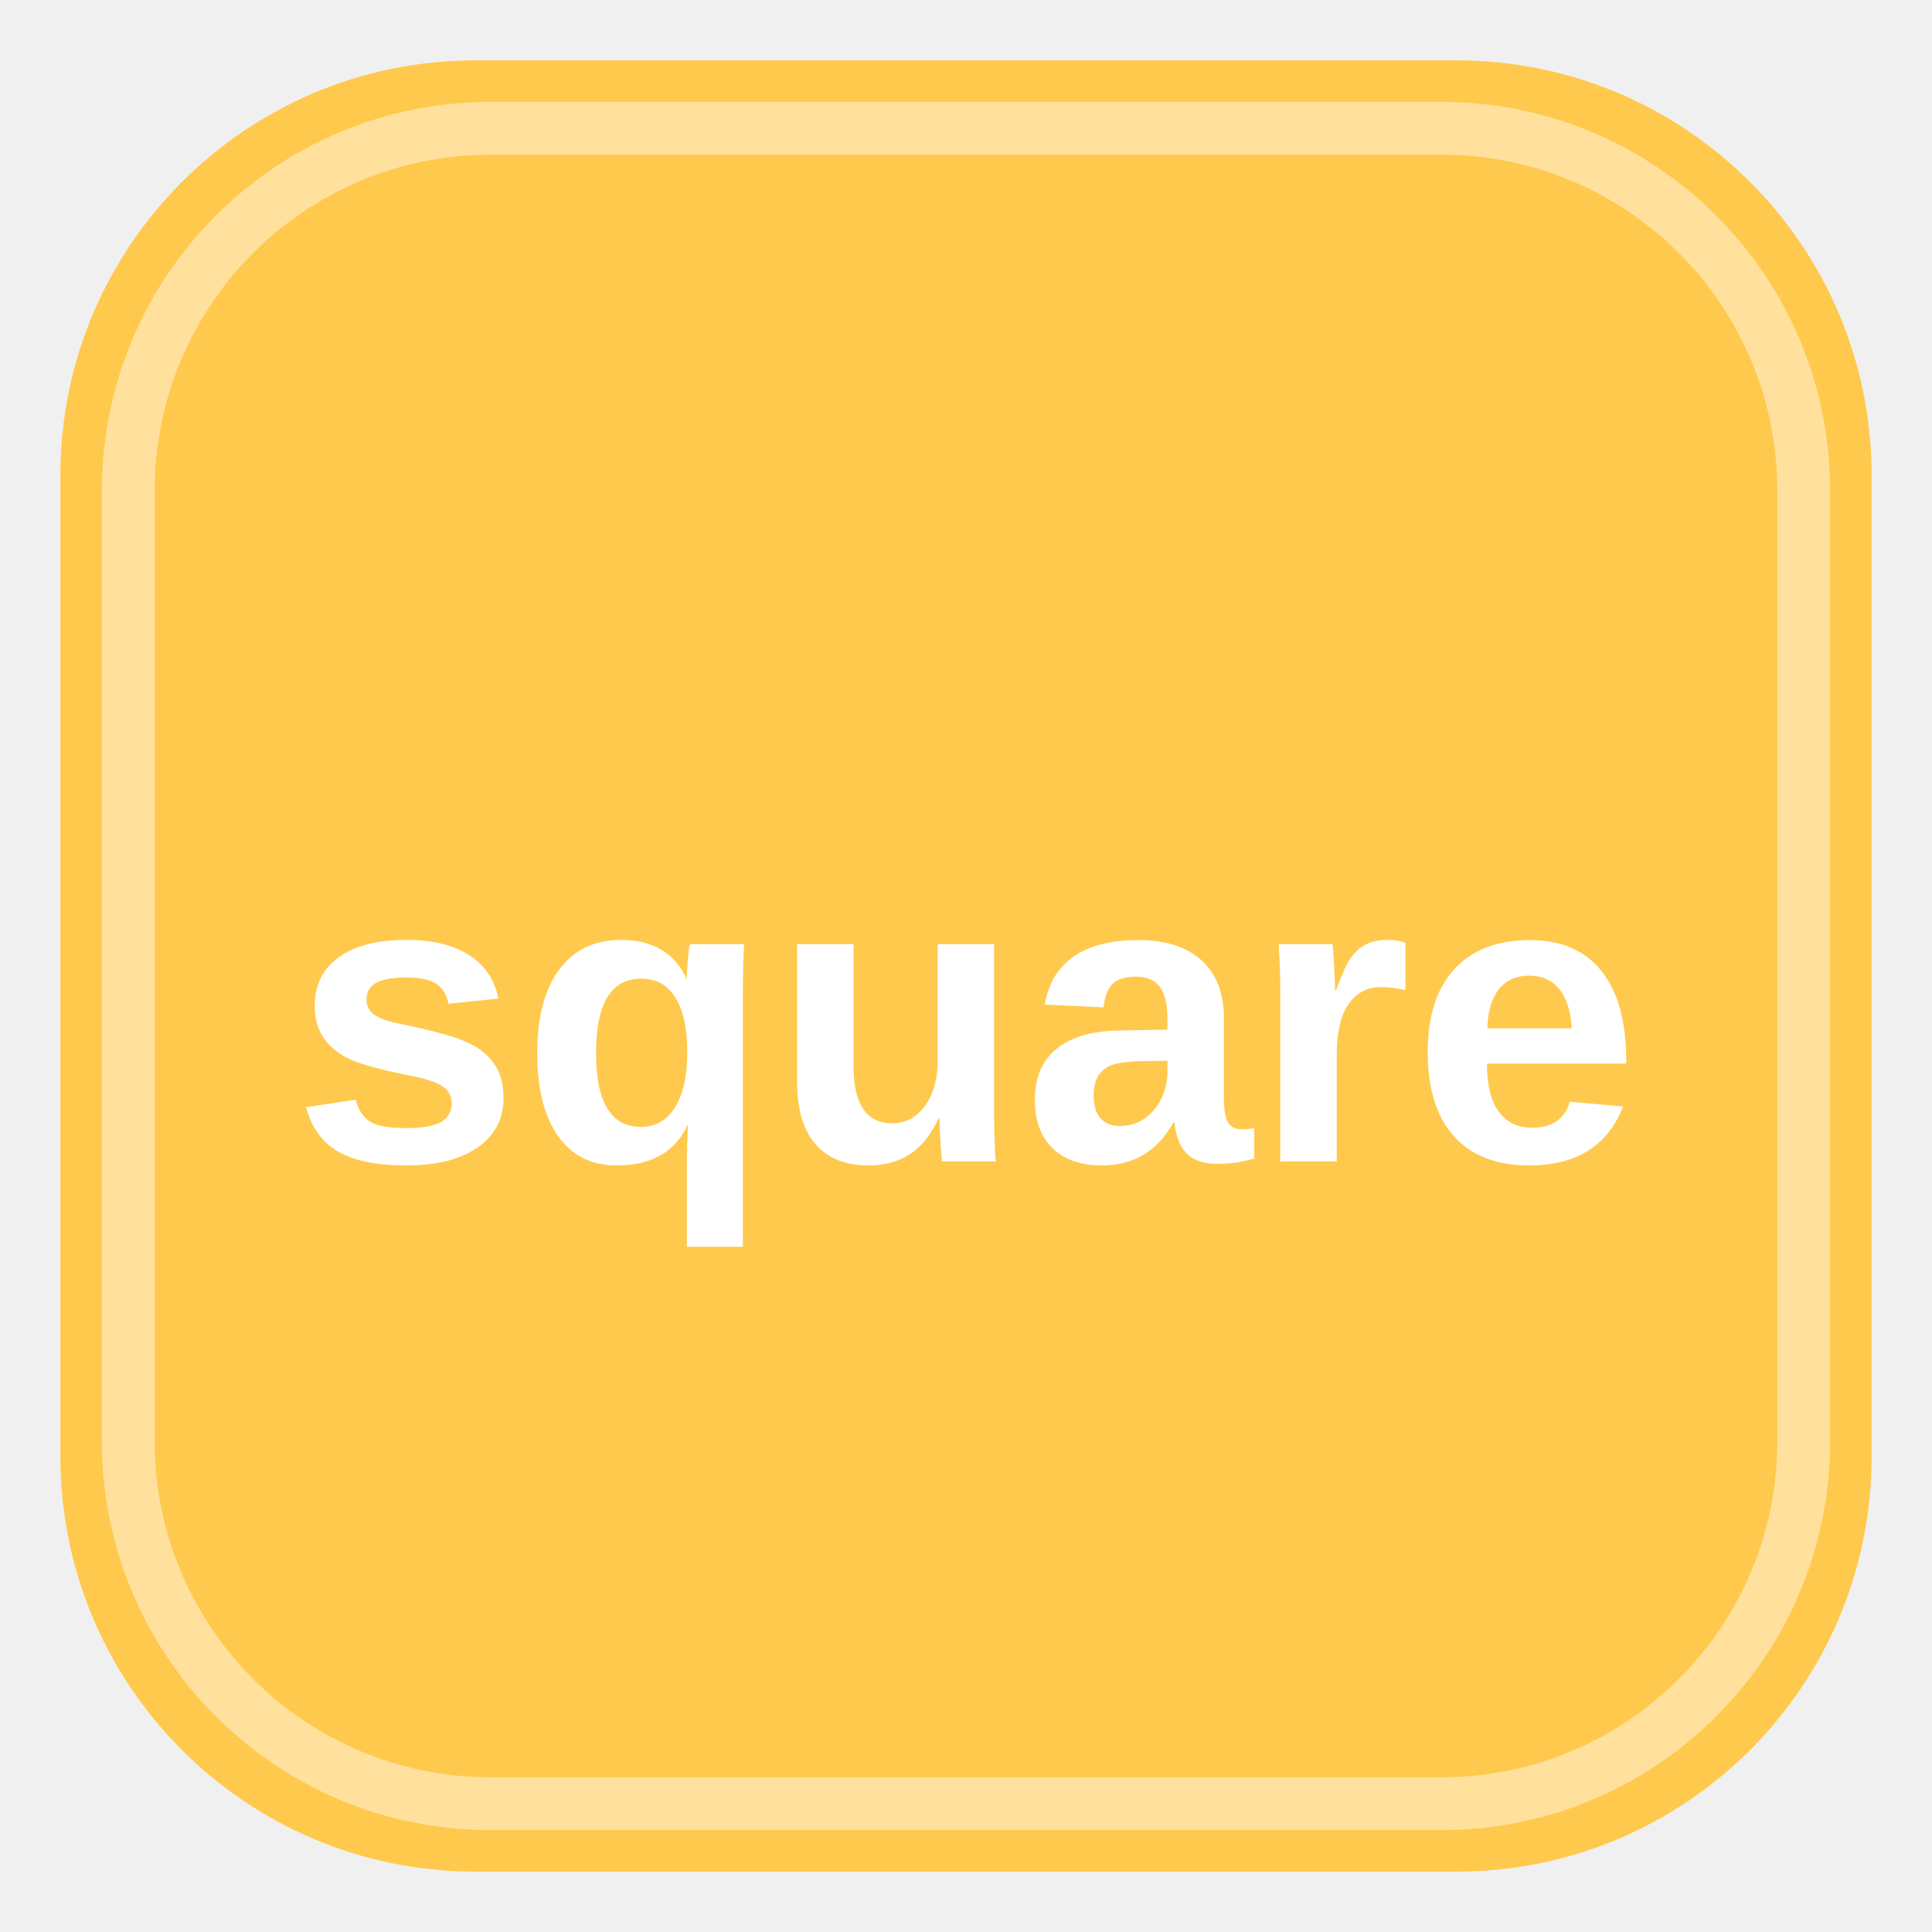
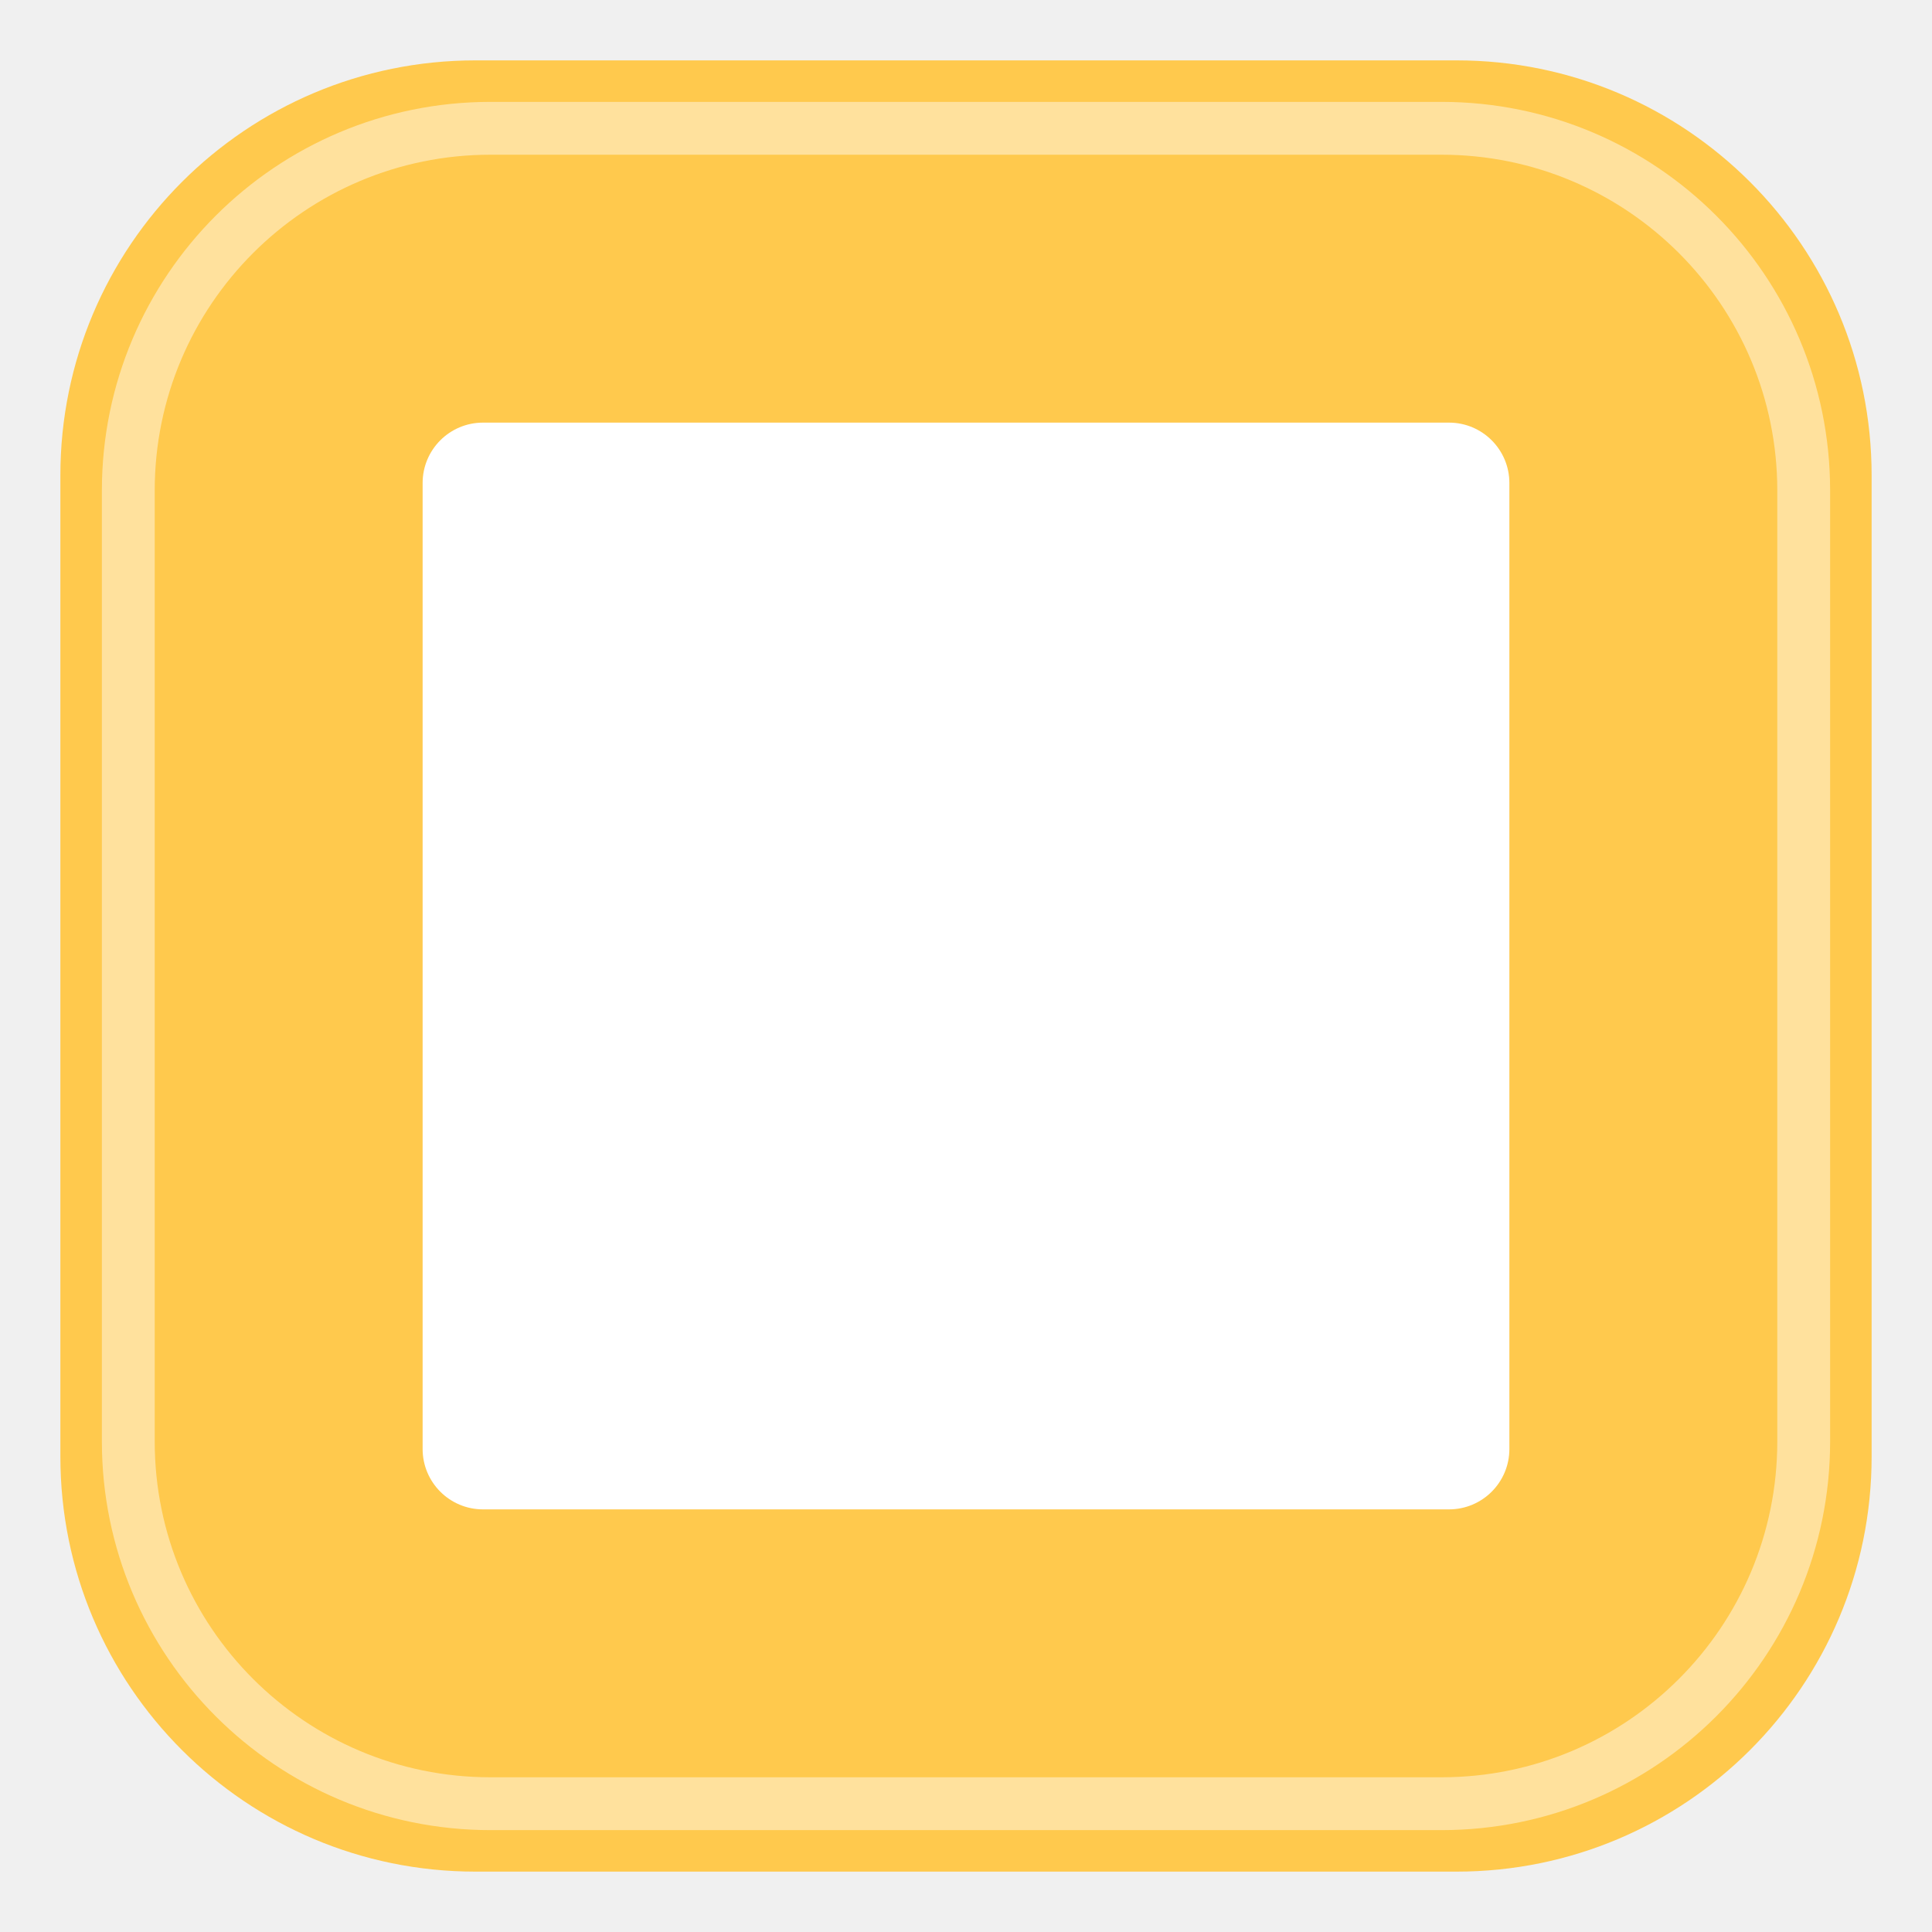
<svg xmlns="http://www.w3.org/2000/svg" width="512" height="512" viewBox="0 0 512 512">
  <rect x="16" y="16" width="480" height="480" rx="110" fill="#FFC94D" />
  <rect x="34" y="34" width="444" height="444" rx="96" fill="none" stroke="rgba(255,255,255,0.45)" stroke-width="14" />
-   <text x="256" y="270" font-family="Arial, Helvetica, sans-serif" font-weight="bold" font-size="109" fill="#FFFFFF" text-anchor="middle" dominant-baseline="central">square</text>
+   <rect x="112" y="112" width="288" height="288" rx="16" fill="#FFFFFF" />
</svg>
